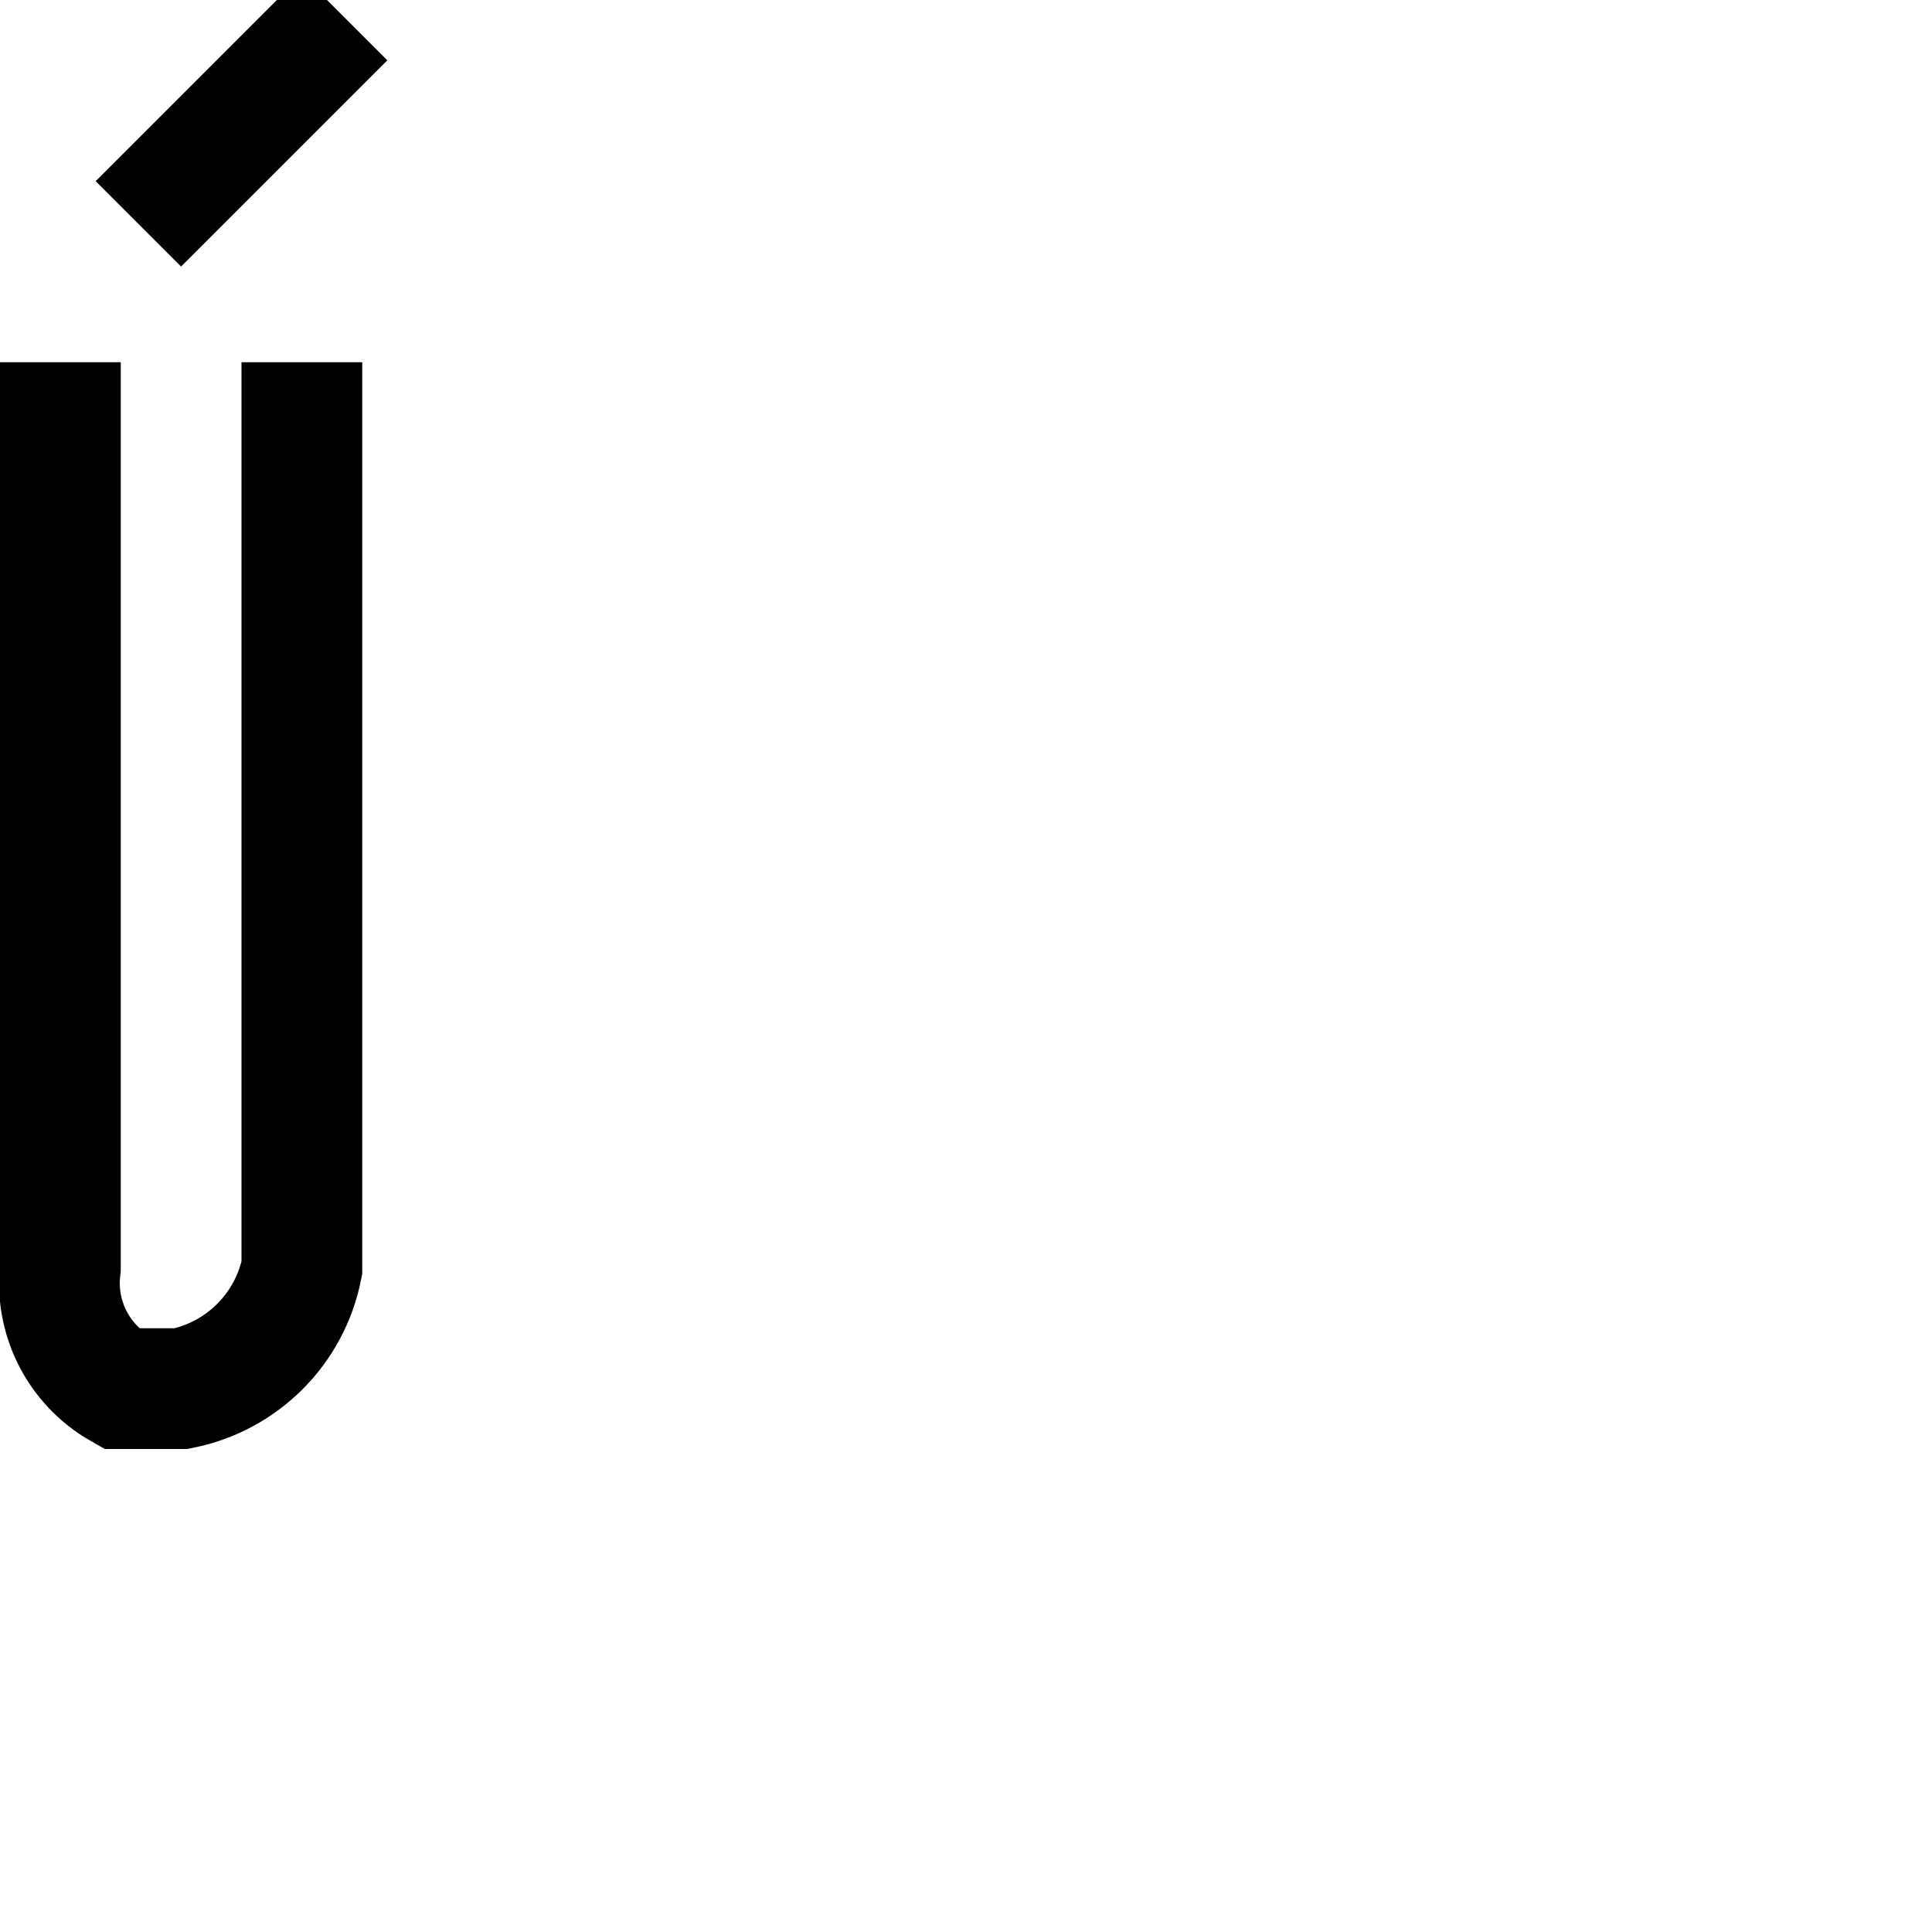
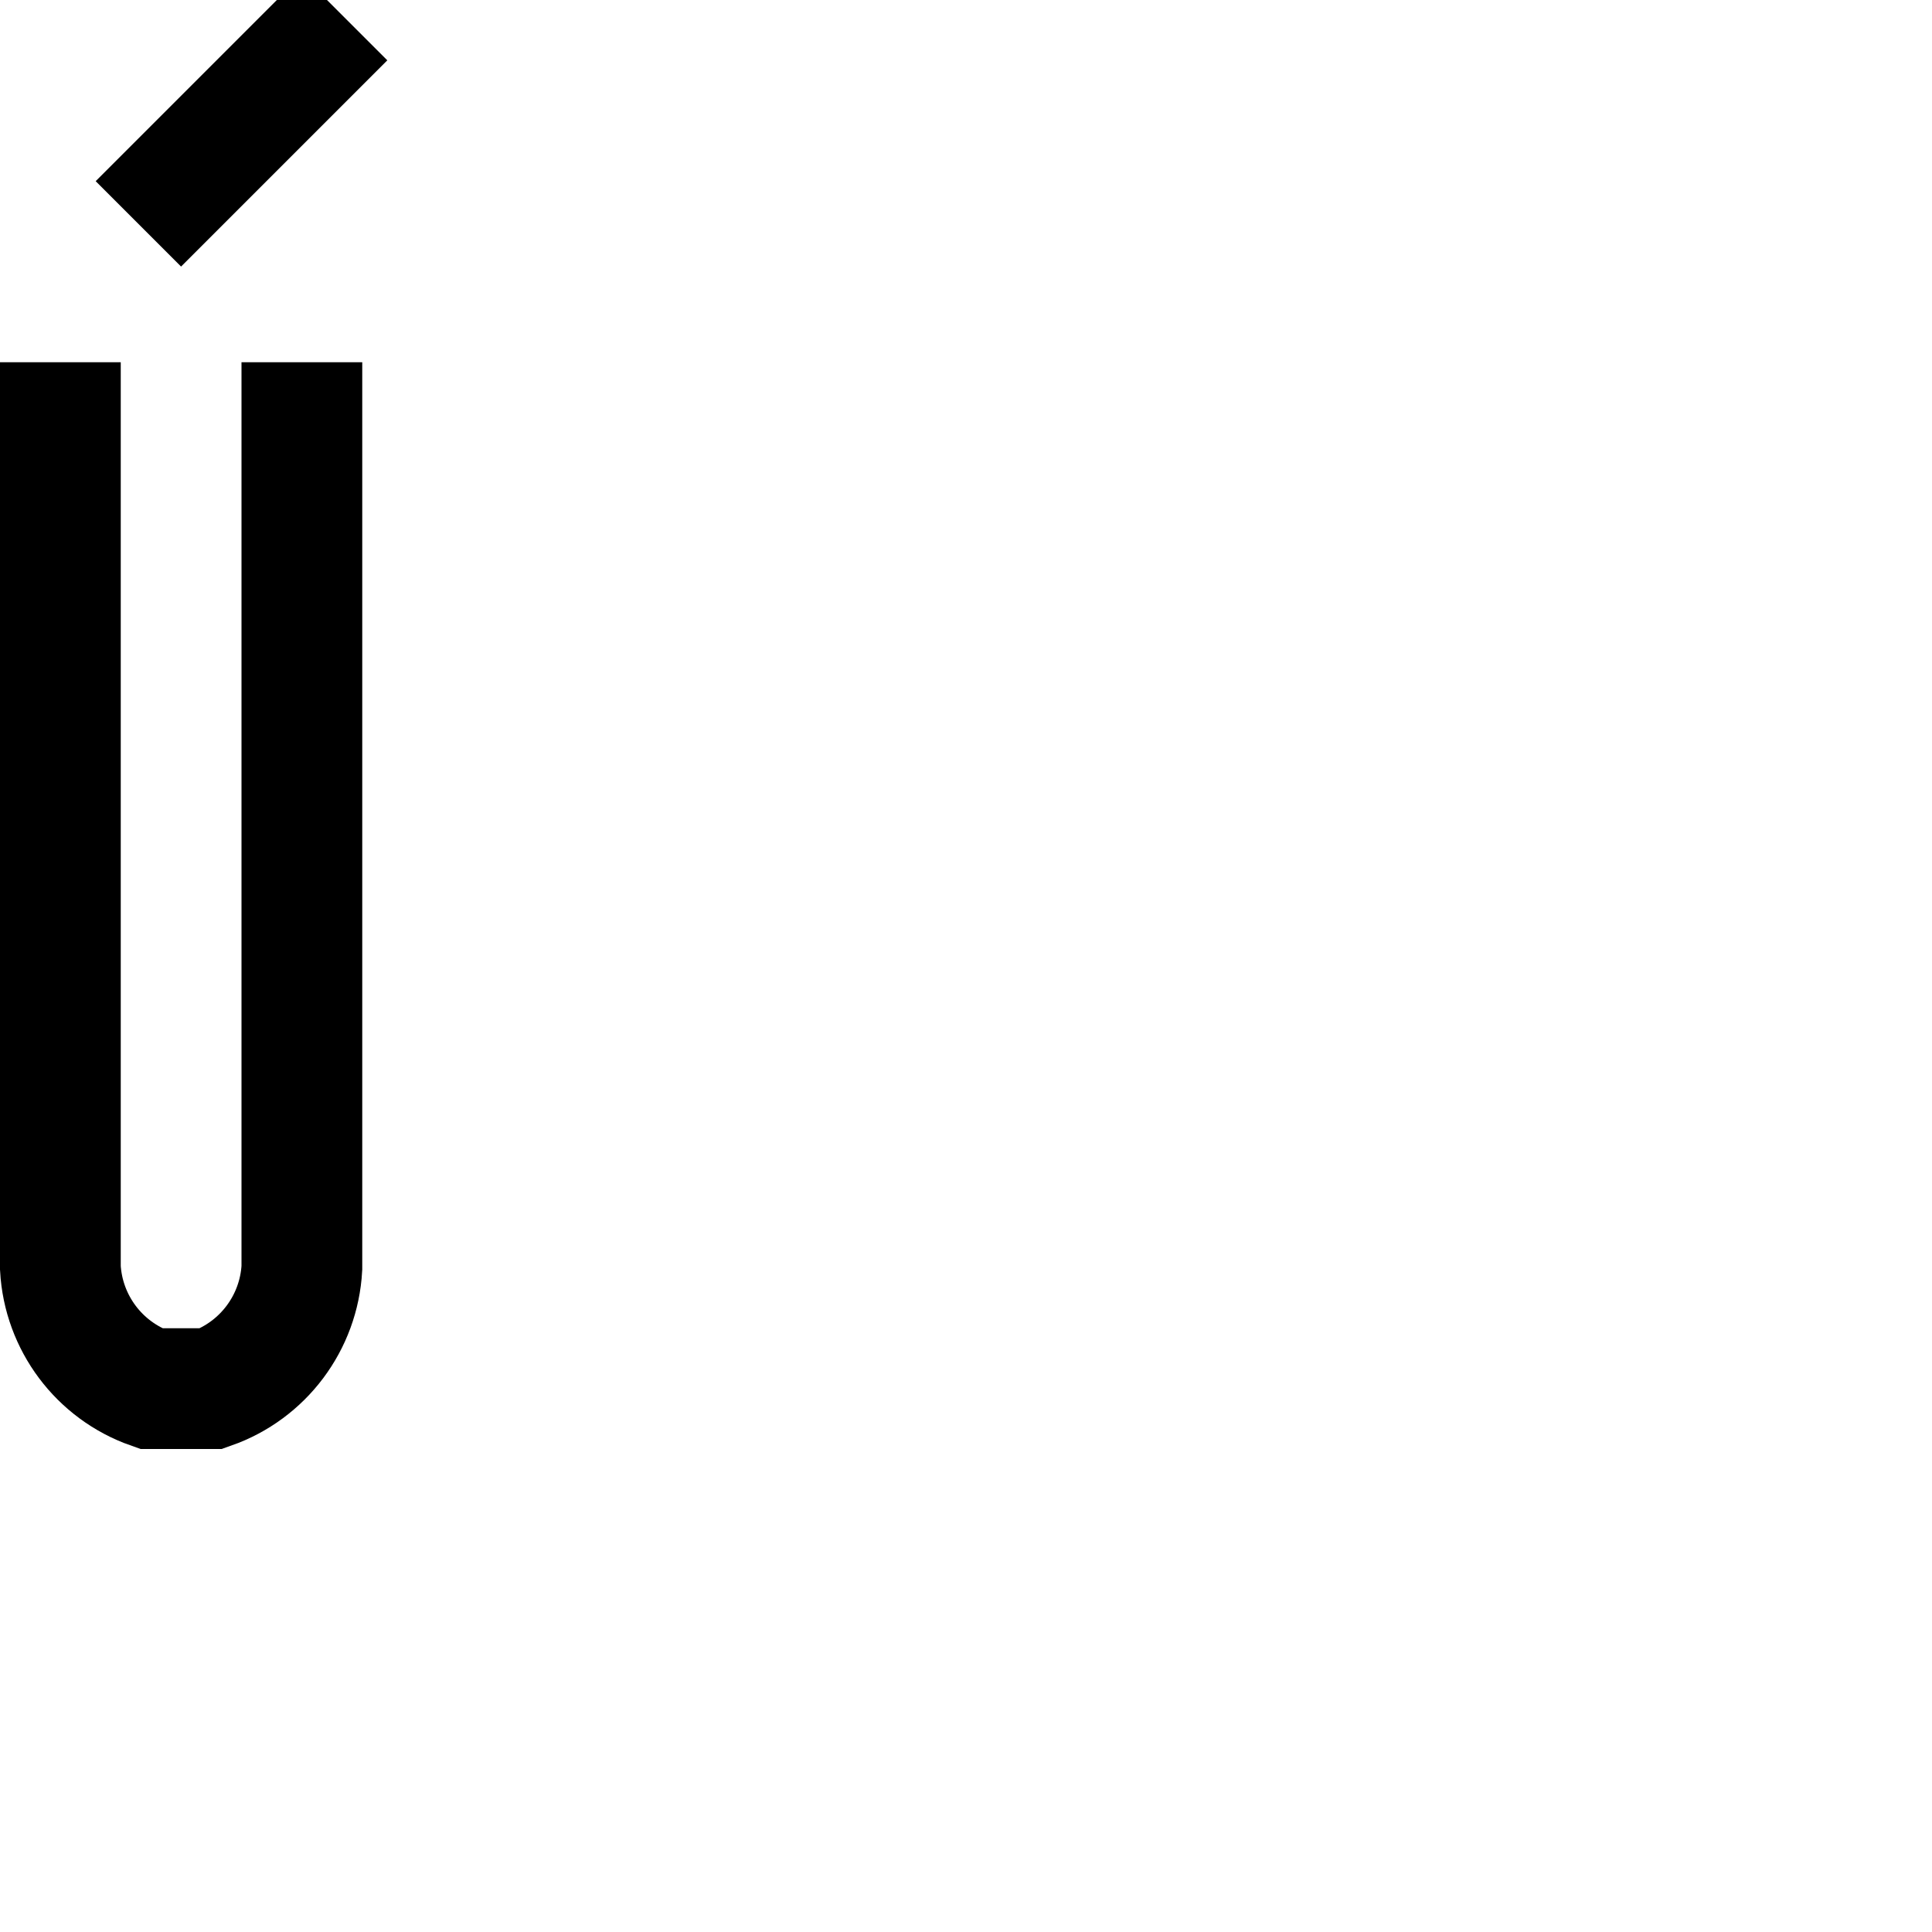
<svg xmlns="http://www.w3.org/2000/svg" viewBox="0 0 16 16" width="160" height="160">
-   <path d="M0.500 3.000 C0.500 5.333 0.500 8.167 0.500 10.500 C0.449 10.904 0.646 11.298 1.000 11.500 C1.167 11.500 1.333 11.500 1.500 11.500 C2.005 11.400 2.400 11.005 2.500 10.500 C2.500 8.167 2.500 5.333 2.500 3.000  M1.146 1.854 C1.480 1.520 2.520 0.480 2.854 0.146 " fill="none" stroke="#000" stroke-width="1.0" stroke-linecap="butt" stroke-linejoin="miter" stroke-miterlimit="4" />
+   <path d="M0.500 3.000 C0.500 5.333 0.500 8.167 0.500 10.500 C0.525 10.954 0.821 11.349 1.250 11.500 C1.417 11.500 1.583 11.500 1.750 11.500 C2.179 11.349 2.475 10.954 2.500 10.500 C2.500 8.167 2.500 5.333 2.500 3.000  M1.146 1.854 C1.480 1.520 2.520 0.480 2.854 0.146 " fill="none" stroke="#000" stroke-width="1.0" stroke-linecap="butt" stroke-linejoin="miter" stroke-miterlimit="4" />
</svg>
